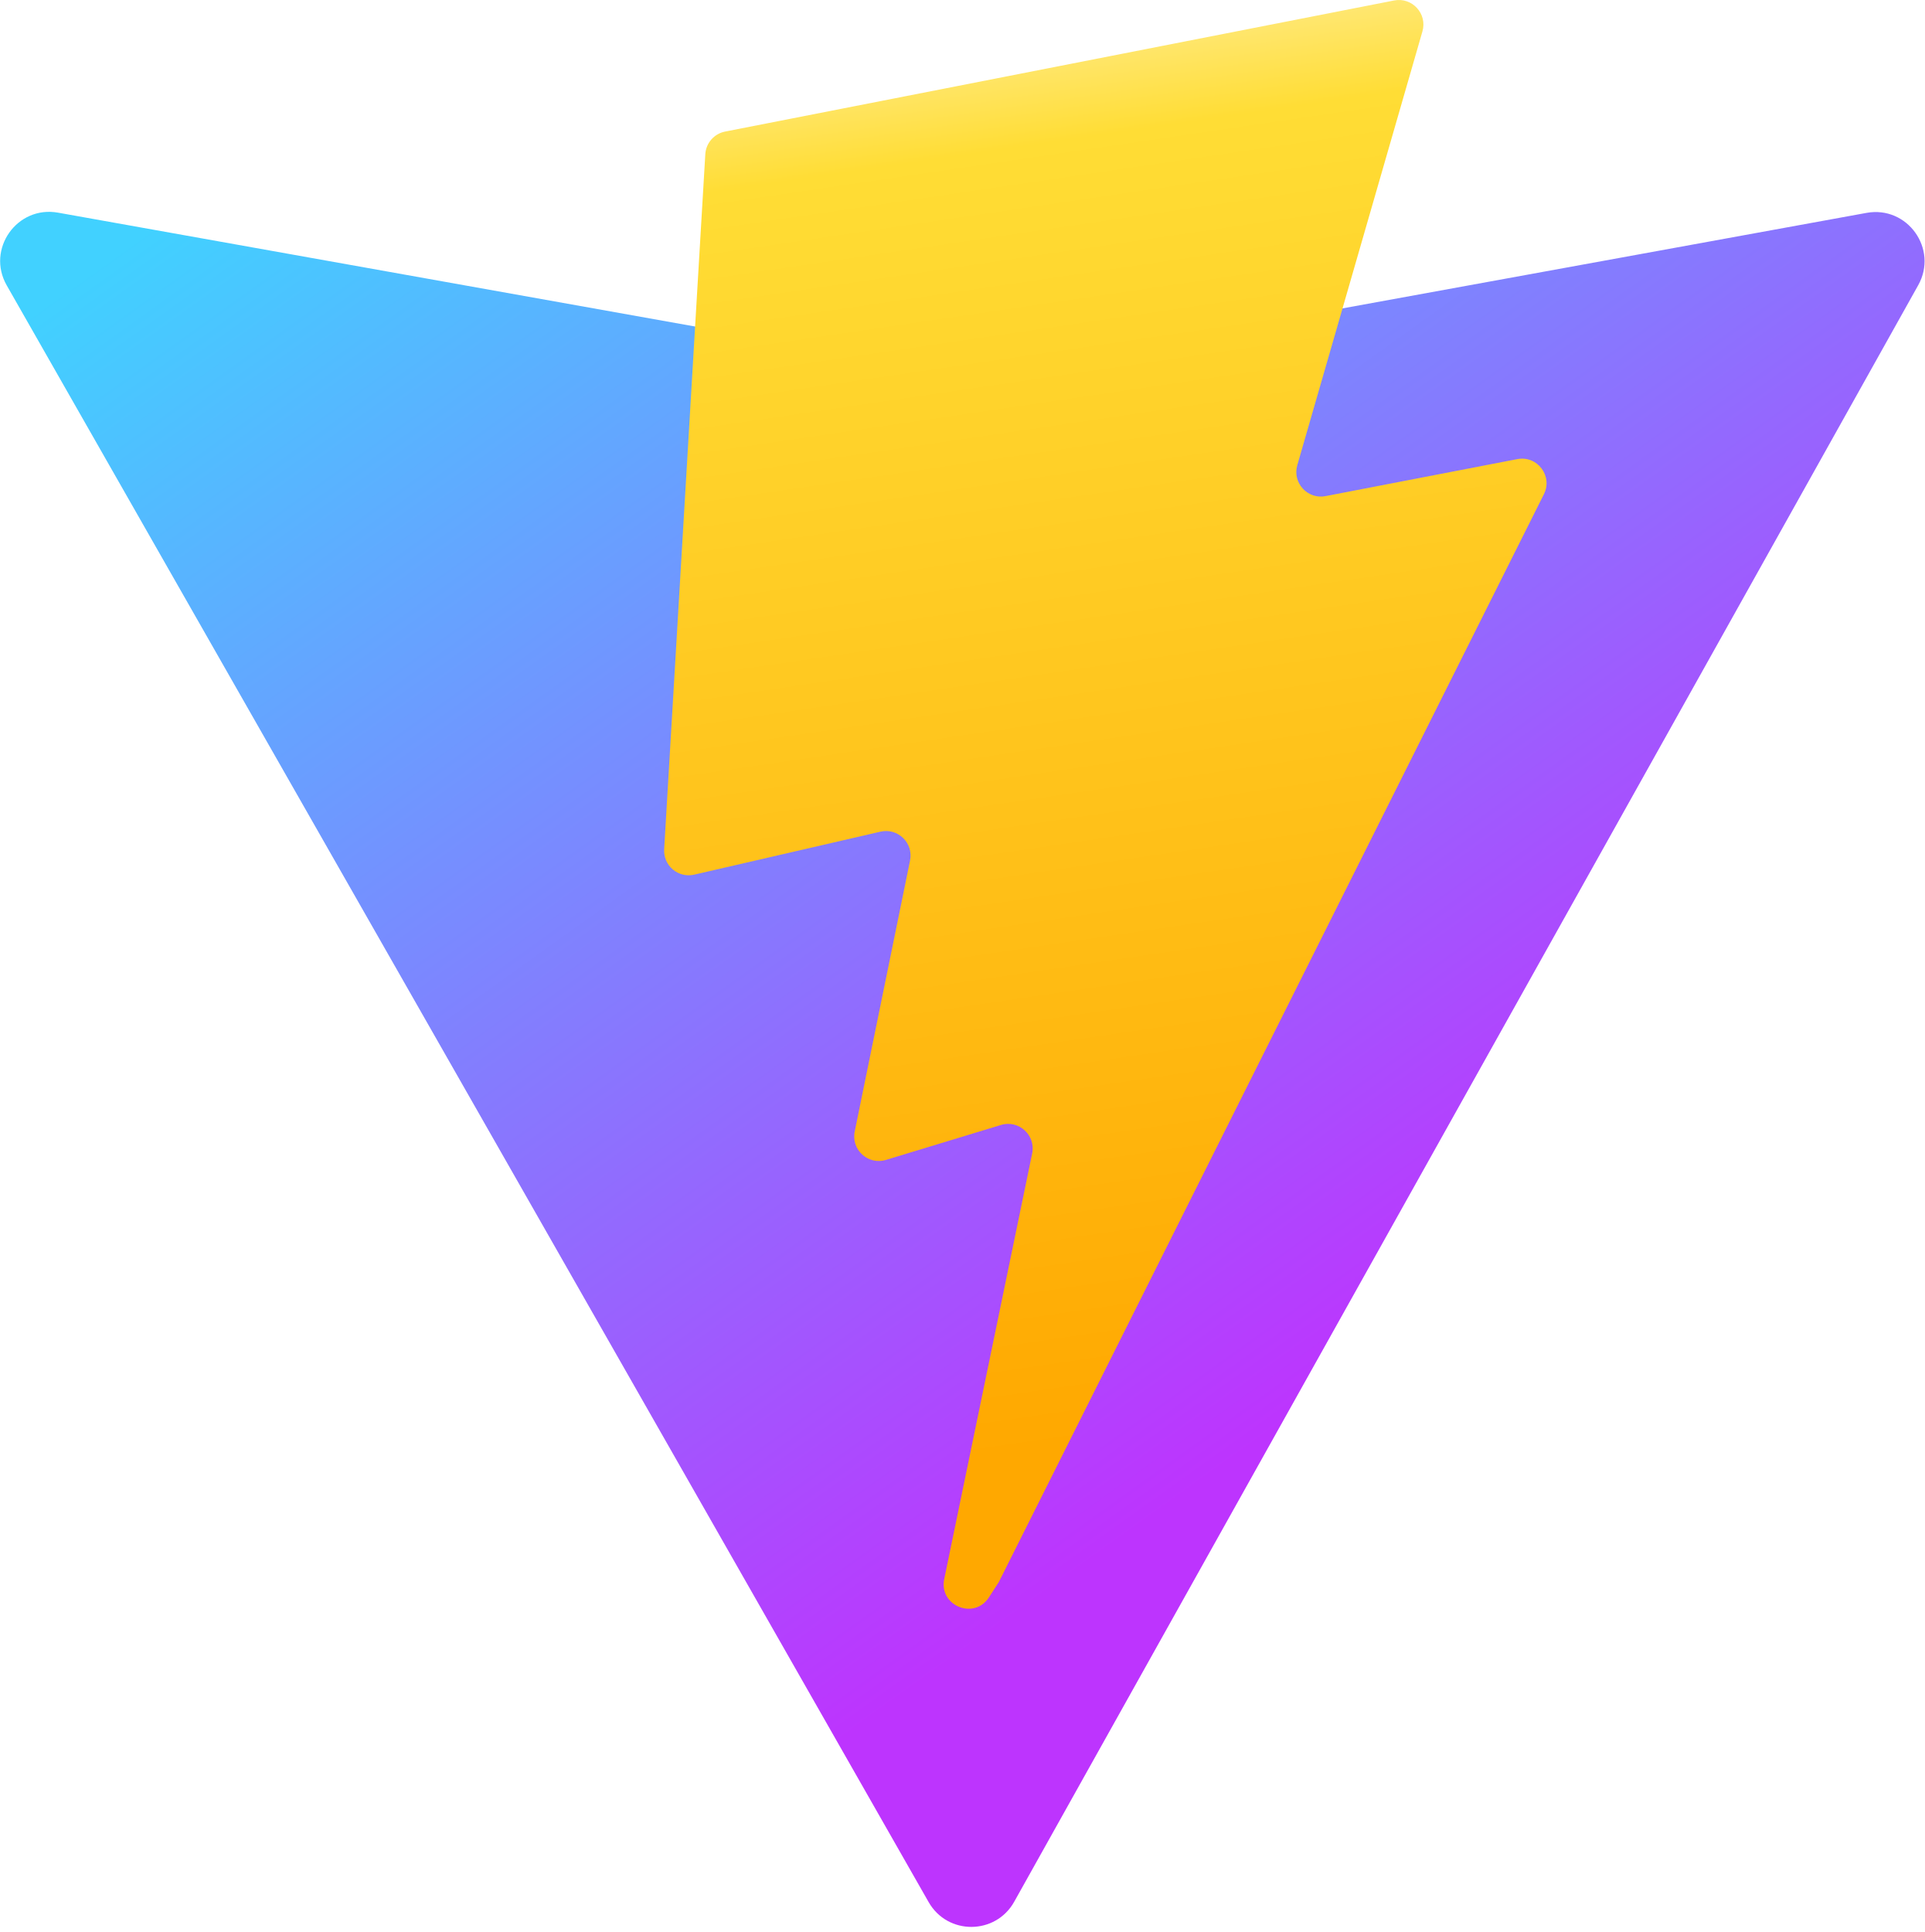
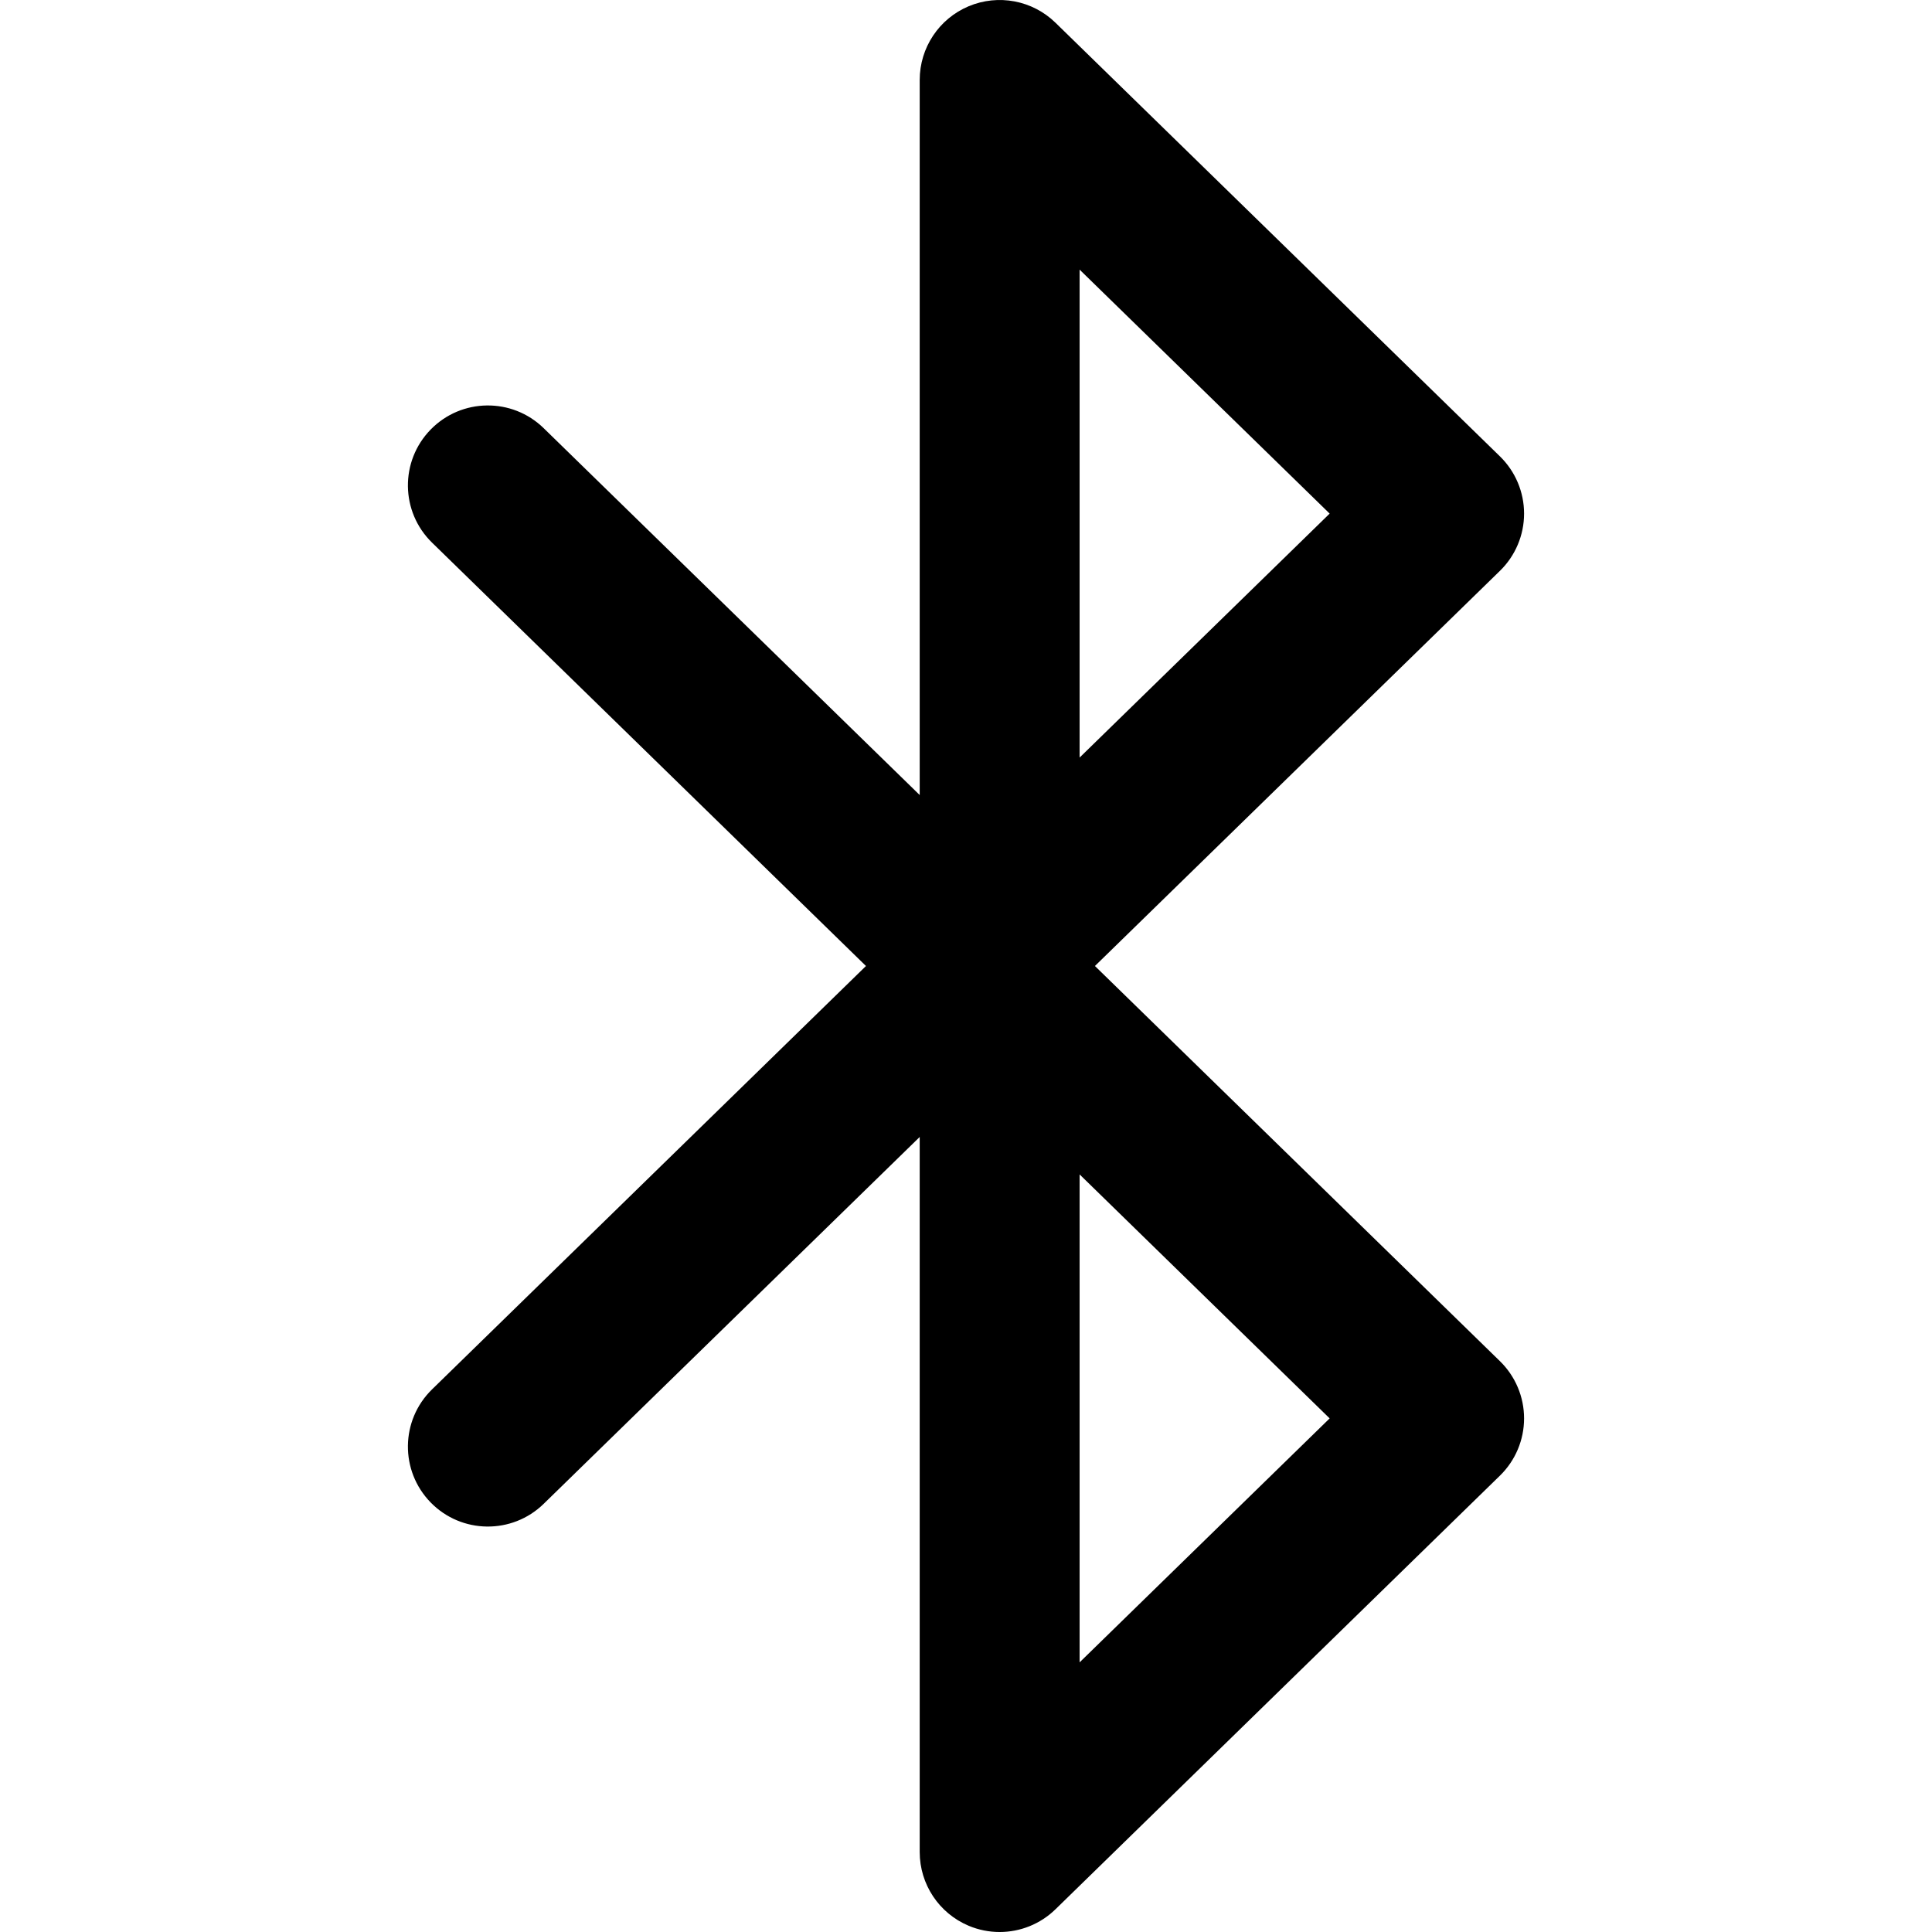
- <svg xmlns="http://www.w3.org/2000/svg" aria-hidden="true" role="img" class="iconify iconify--logos" width="31.88" height="32" preserveAspectRatio="xMidYMid meet" viewBox="0 0 256 257">
-   <defs>
-     <linearGradient id="IconifyId1813088fe1fbc01fb466" x1="-.828%" x2="57.636%" y1="7.652%" y2="78.411%">
-       <stop offset="0%" stop-color="#41D1FF" />
-       <stop offset="100%" stop-color="#BD34FE" />
-     </linearGradient>
-     <linearGradient id="IconifyId1813088fe1fbc01fb467" x1="43.376%" x2="50.316%" y1="2.242%" y2="89.03%">
-       <stop offset="0%" stop-color="#FFEA83" />
-       <stop offset="8.333%" stop-color="#FFDD35" />
-       <stop offset="100%" stop-color="#FFA800" />
-     </linearGradient>
-   </defs>
-   <path fill="url(#IconifyId1813088fe1fbc01fb466)" d="M255.153 37.938L134.897 252.976c-2.483 4.44-8.862 4.466-11.382.048L.875 37.958c-2.746-4.814 1.371-10.646 6.827-9.67l120.385 21.517a6.537 6.537 0 0 0 2.322-.004l117.867-21.483c5.438-.991 9.574 4.796 6.877 9.62Z" />
-   <path fill="url(#IconifyId1813088fe1fbc01fb467)" d="M185.432.063L96.44 17.501a3.268 3.268 0 0 0-2.634 3.014l-5.474 92.456a3.268 3.268 0 0 0 3.997 3.378l24.777-5.718c2.318-.535 4.413 1.507 3.936 3.838l-7.361 36.047c-.495 2.426 1.782 4.5 4.151 3.78l15.304-4.649c2.372-.72 4.652 1.36 4.15 3.788l-11.698 56.621c-.732 3.542 3.979 5.473 5.943 2.437l1.313-2.028l72.516-144.72c1.215-2.423-.88-5.186-3.54-4.672l-25.505 4.922c-2.396.462-4.435-1.77-3.759-4.114l16.646-57.705c.677-2.35-1.37-4.583-3.769-4.113Z" />
+ <svg xmlns="http://www.w3.org/2000/svg" fill="#000000" height="800px" width="800px" version="1.1" id="Capa_1" viewBox="0 0 217.499 217.499" xml:space="preserve">
+   <g>
+     <path d="M123.264,108.749l45.597-44.488c1.736-1.693,2.715-4.016,2.715-6.441s-0.979-4.748-2.715-6.441l-50.038-48.82   c-2.591-2.528-6.444-3.255-9.78-1.853c-3.336,1.406-5.505,4.674-5.505,8.294v80.504l-42.331-41.3   c-3.558-3.471-9.255-3.402-12.727,0.156c-3.471,3.558-3.401,9.256,0.157,12.727l48.851,47.663l-48.851,47.663   c-3.558,3.471-3.628,9.169-0.157,12.727s9.17,3.628,12.727,0.156l42.331-41.3v80.504c0,3.62,2.169,6.888,5.505,8.294   c1.128,0.476,2.315,0.706,3.493,0.706c2.305,0,4.572-0.886,6.287-2.559l50.038-48.82c1.736-1.693,2.715-4.016,2.715-6.441   s-0.979-4.748-2.715-6.441L123.264,108.749z M121.539,30.354l28.15,27.465l-28.15,27.465V30.354z M121.539,187.143v-54.93   l28.15,27.465L121.539,187.143z" />
+   </g>
</svg>
